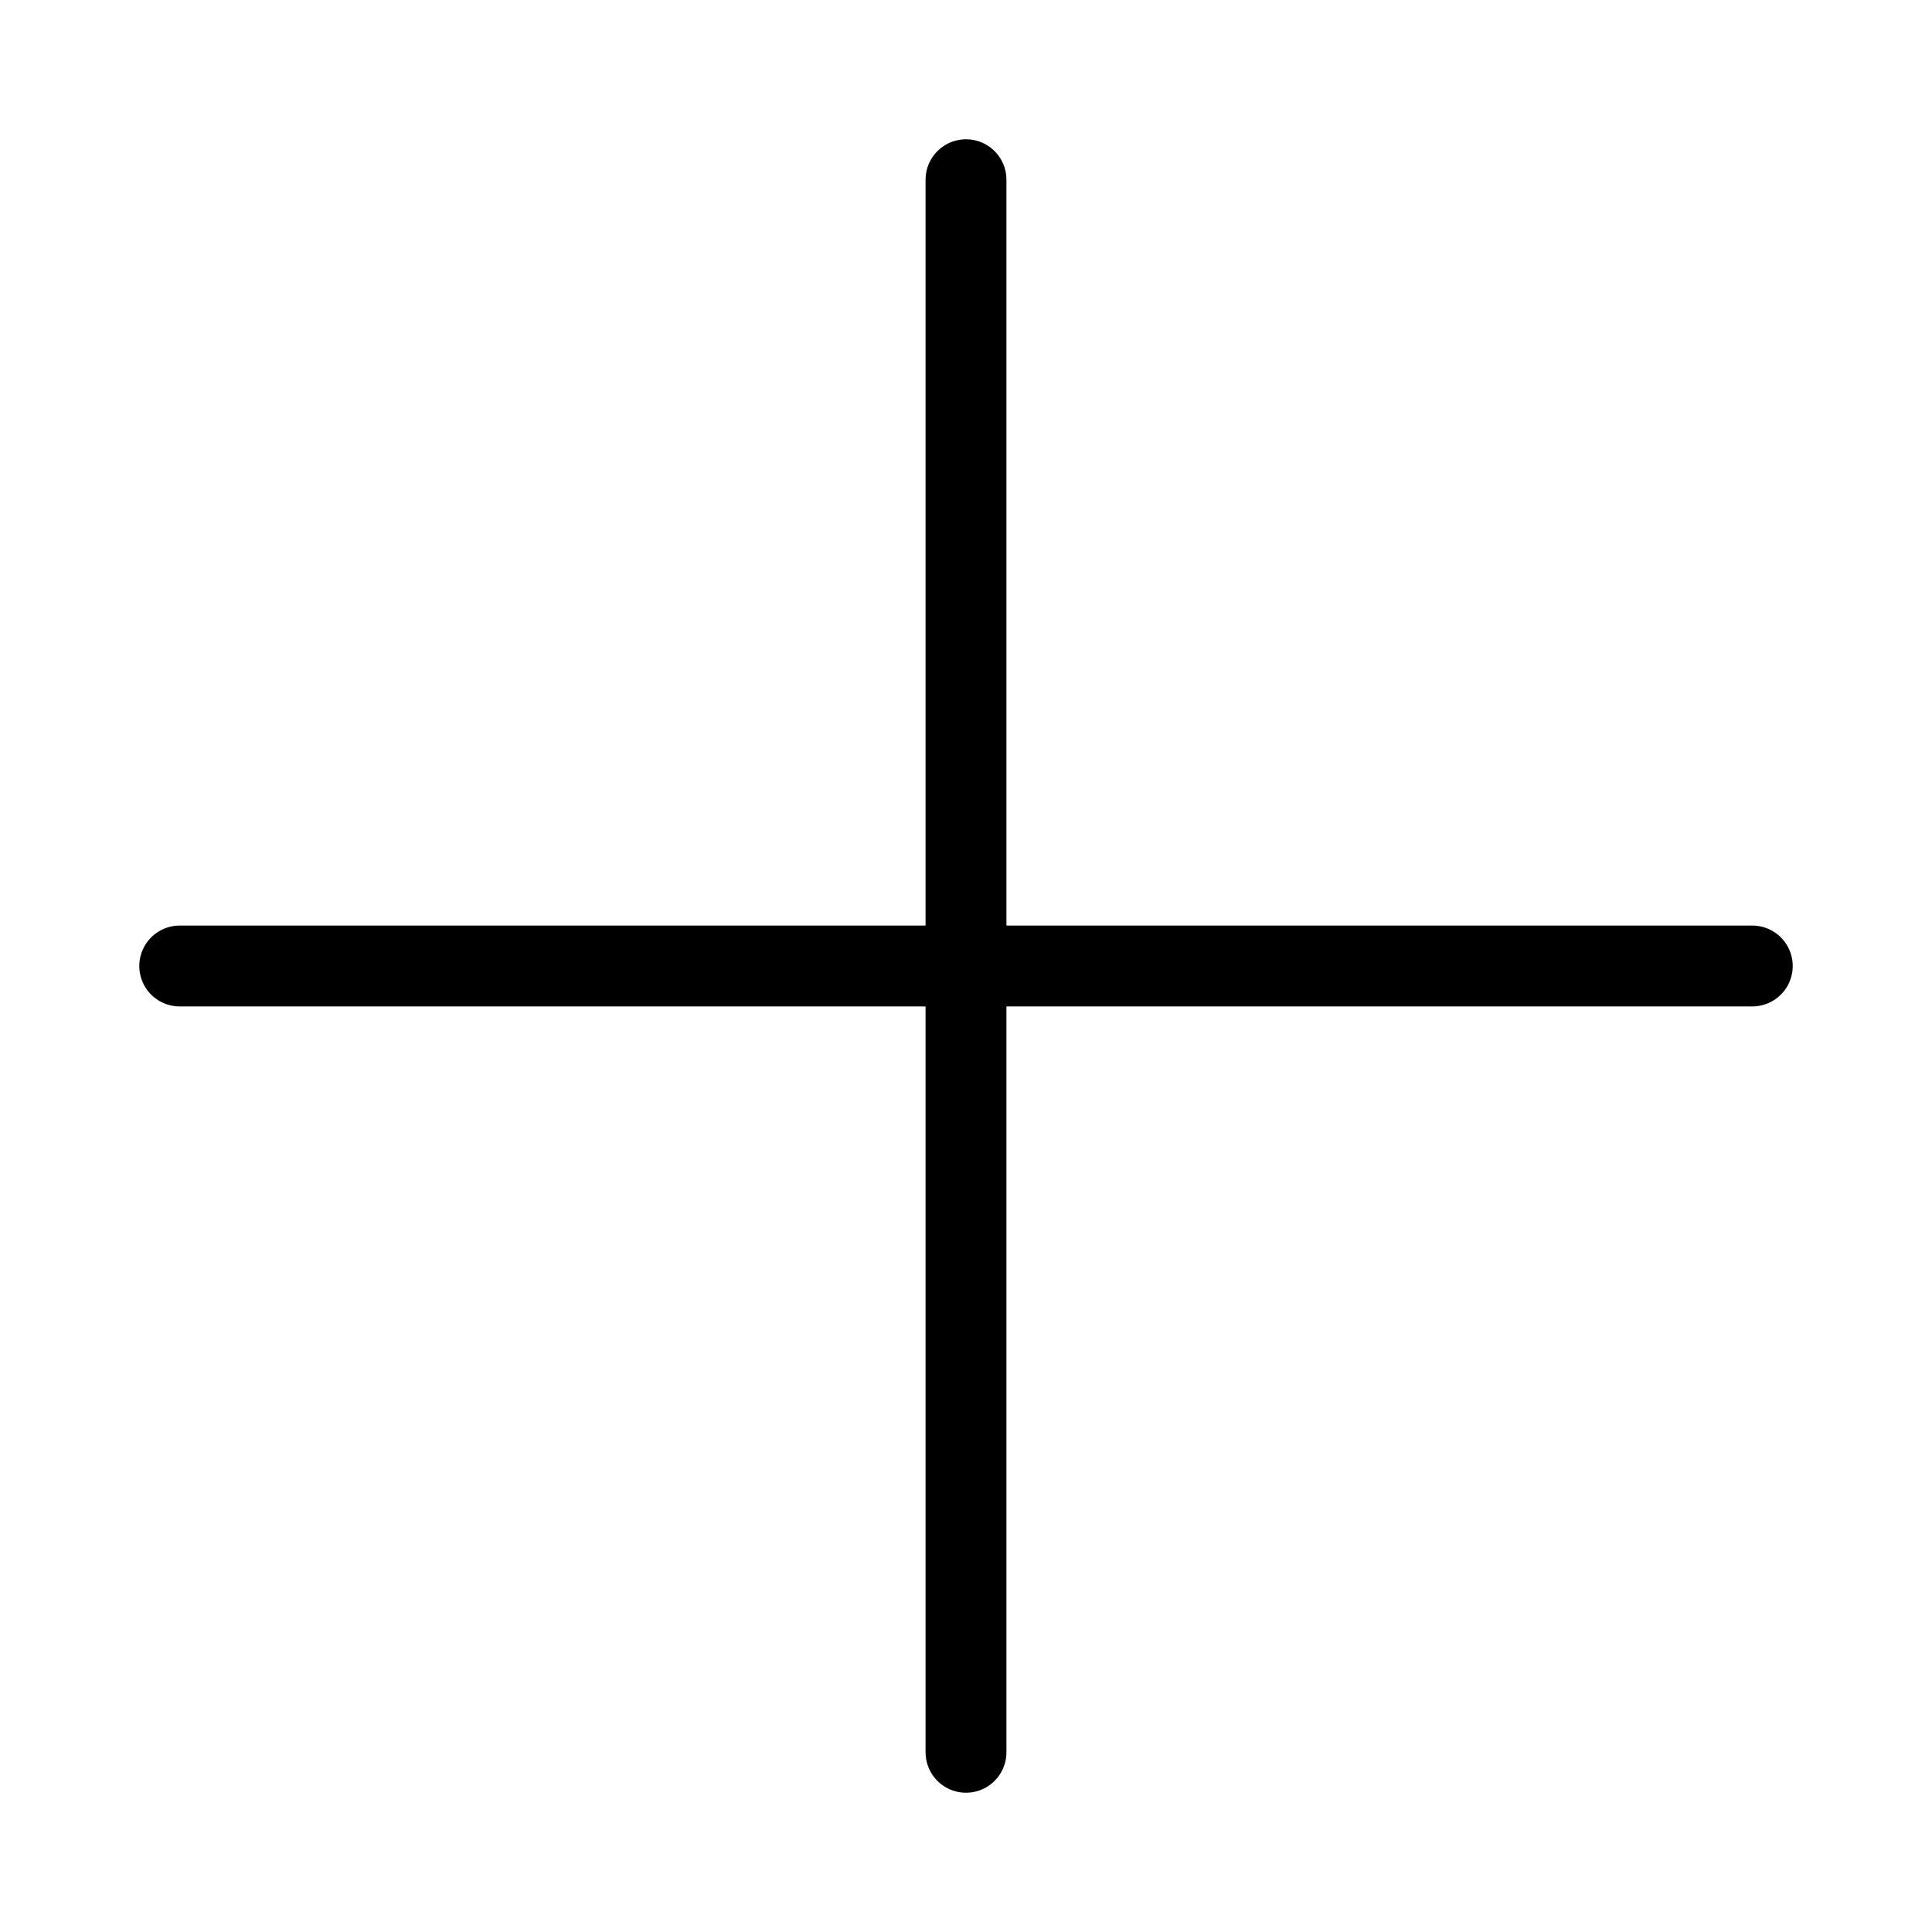
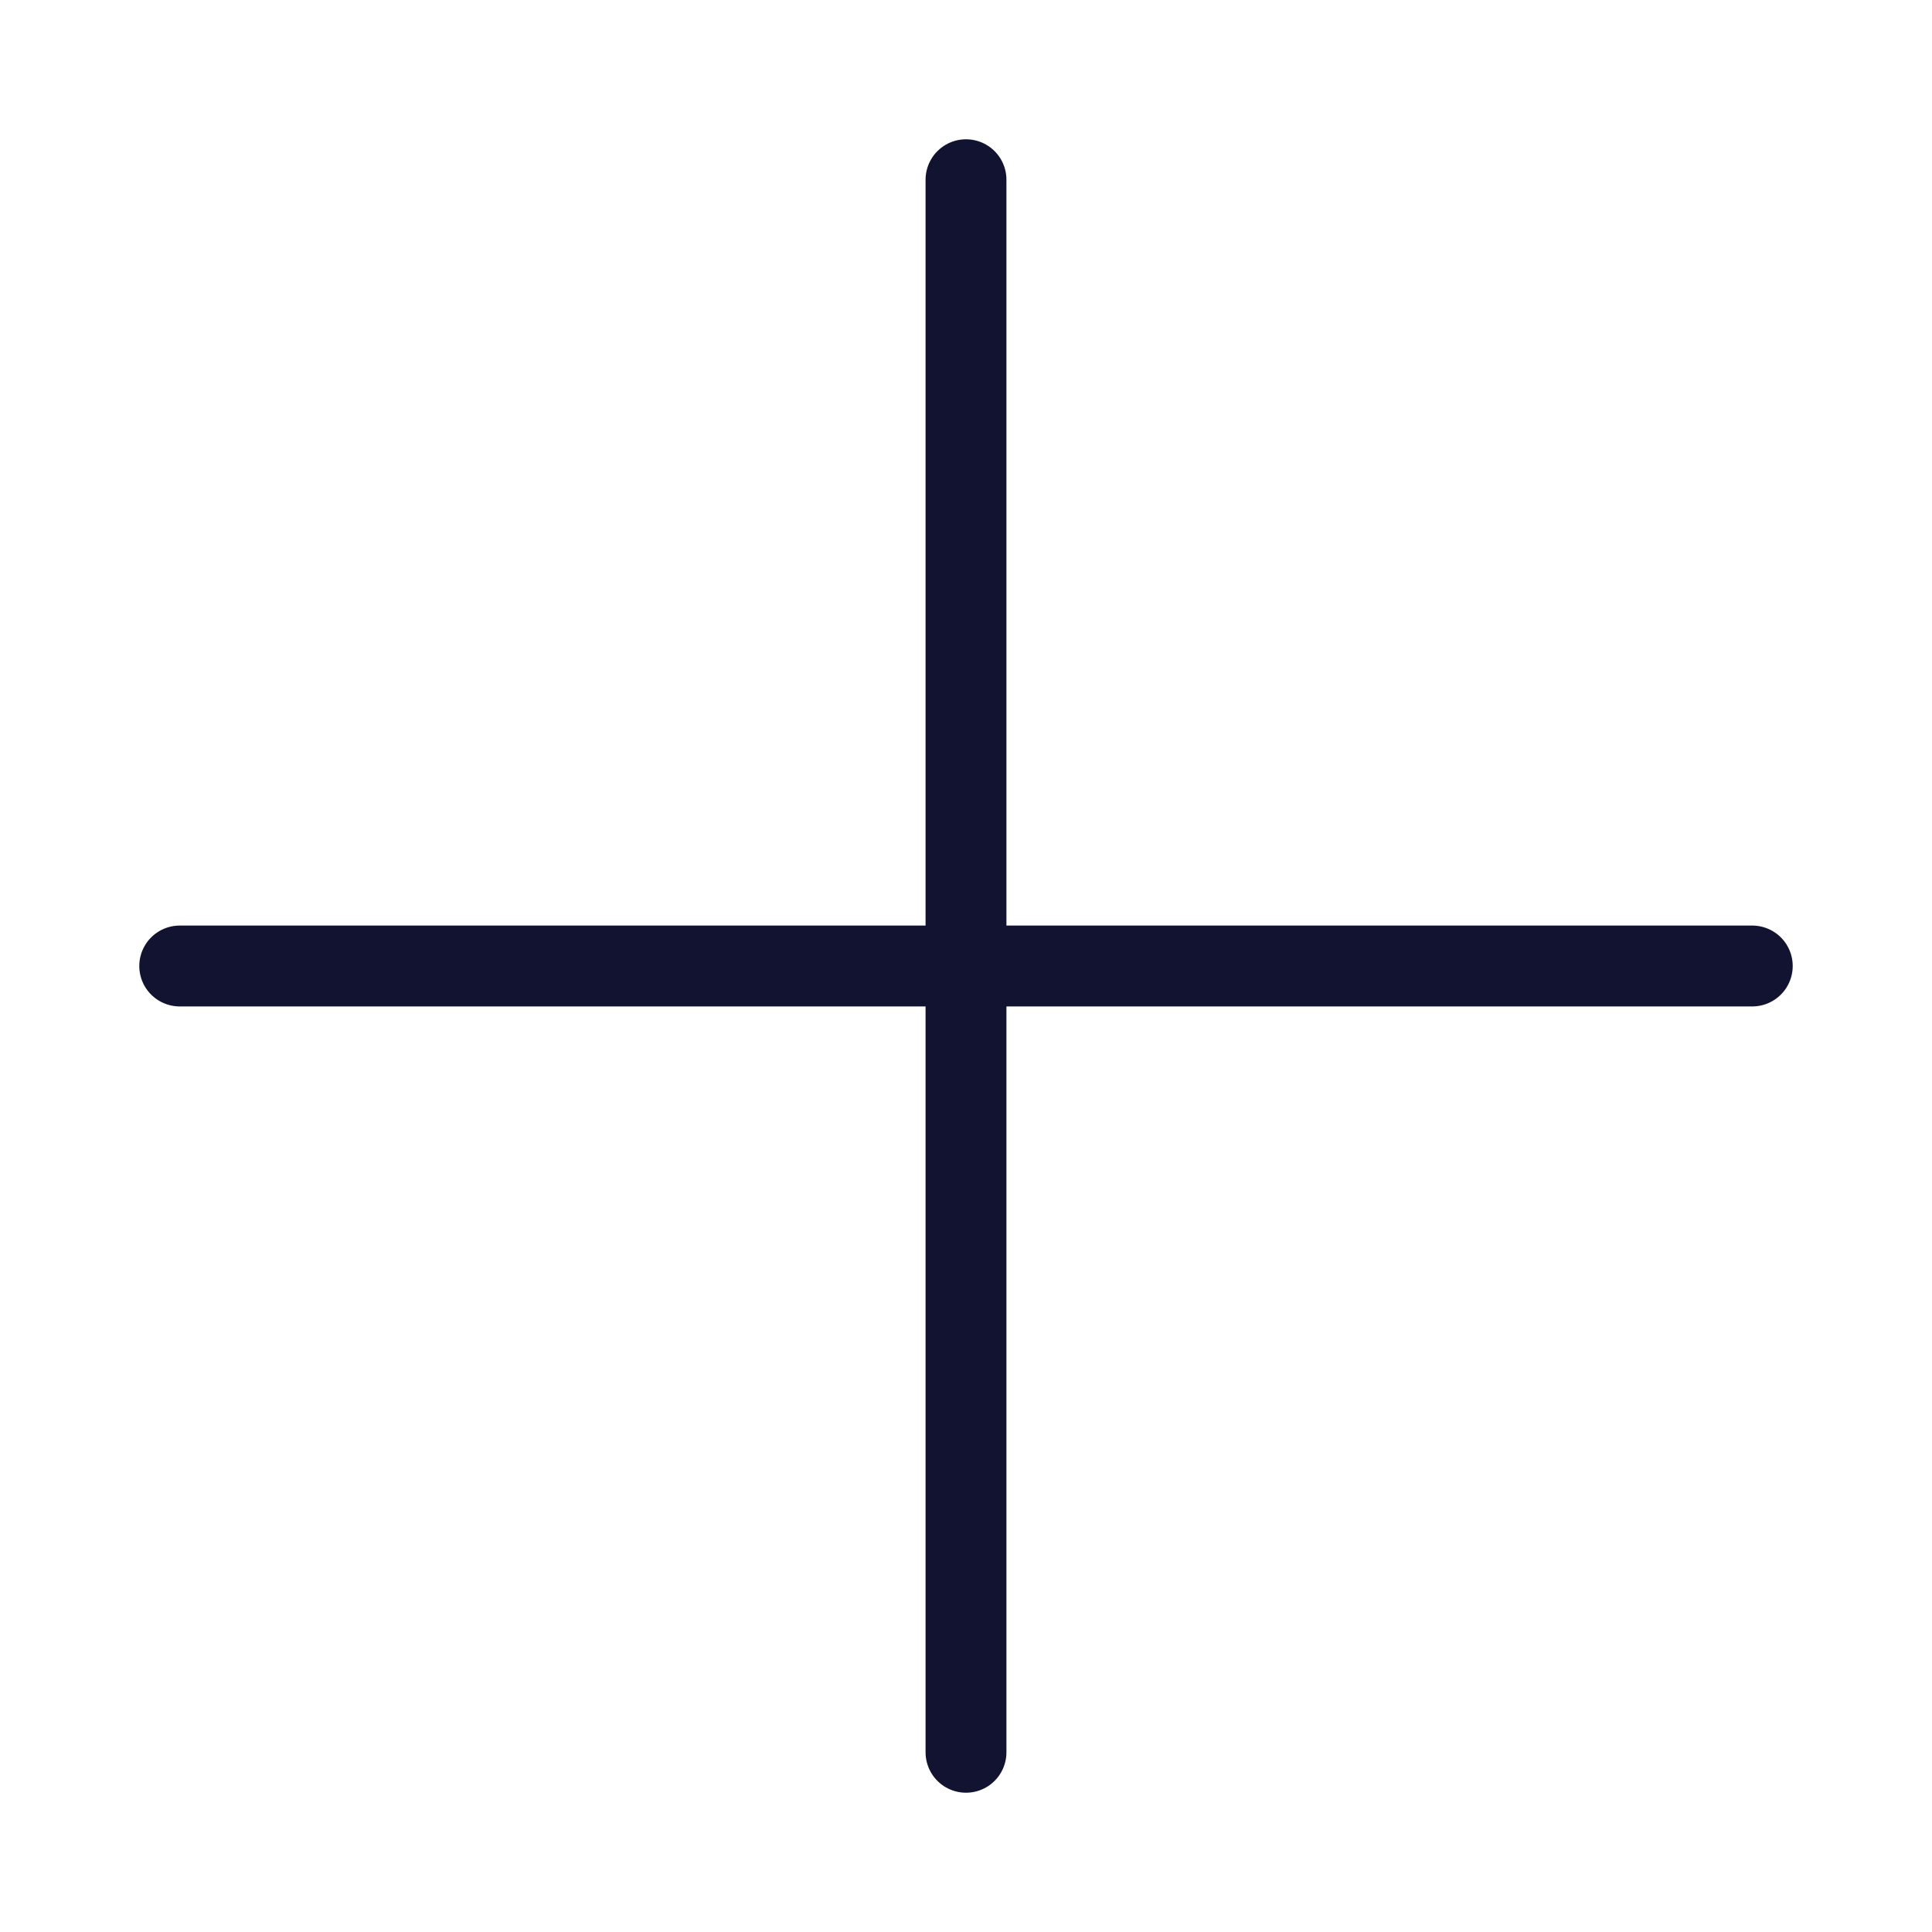
<svg xmlns="http://www.w3.org/2000/svg" width="430" height="430" fill="none" viewBox="0 0 430 430">
-   <path stroke="#000" stroke-linecap="round" stroke-linejoin="round" stroke-width="18" d="M215 40v350m175-175H40" />
+   <path stroke="#121331" stroke-linecap="round" stroke-linejoin="round" stroke-width="18" d="M215 40v350m175-175H40" />
</svg>
